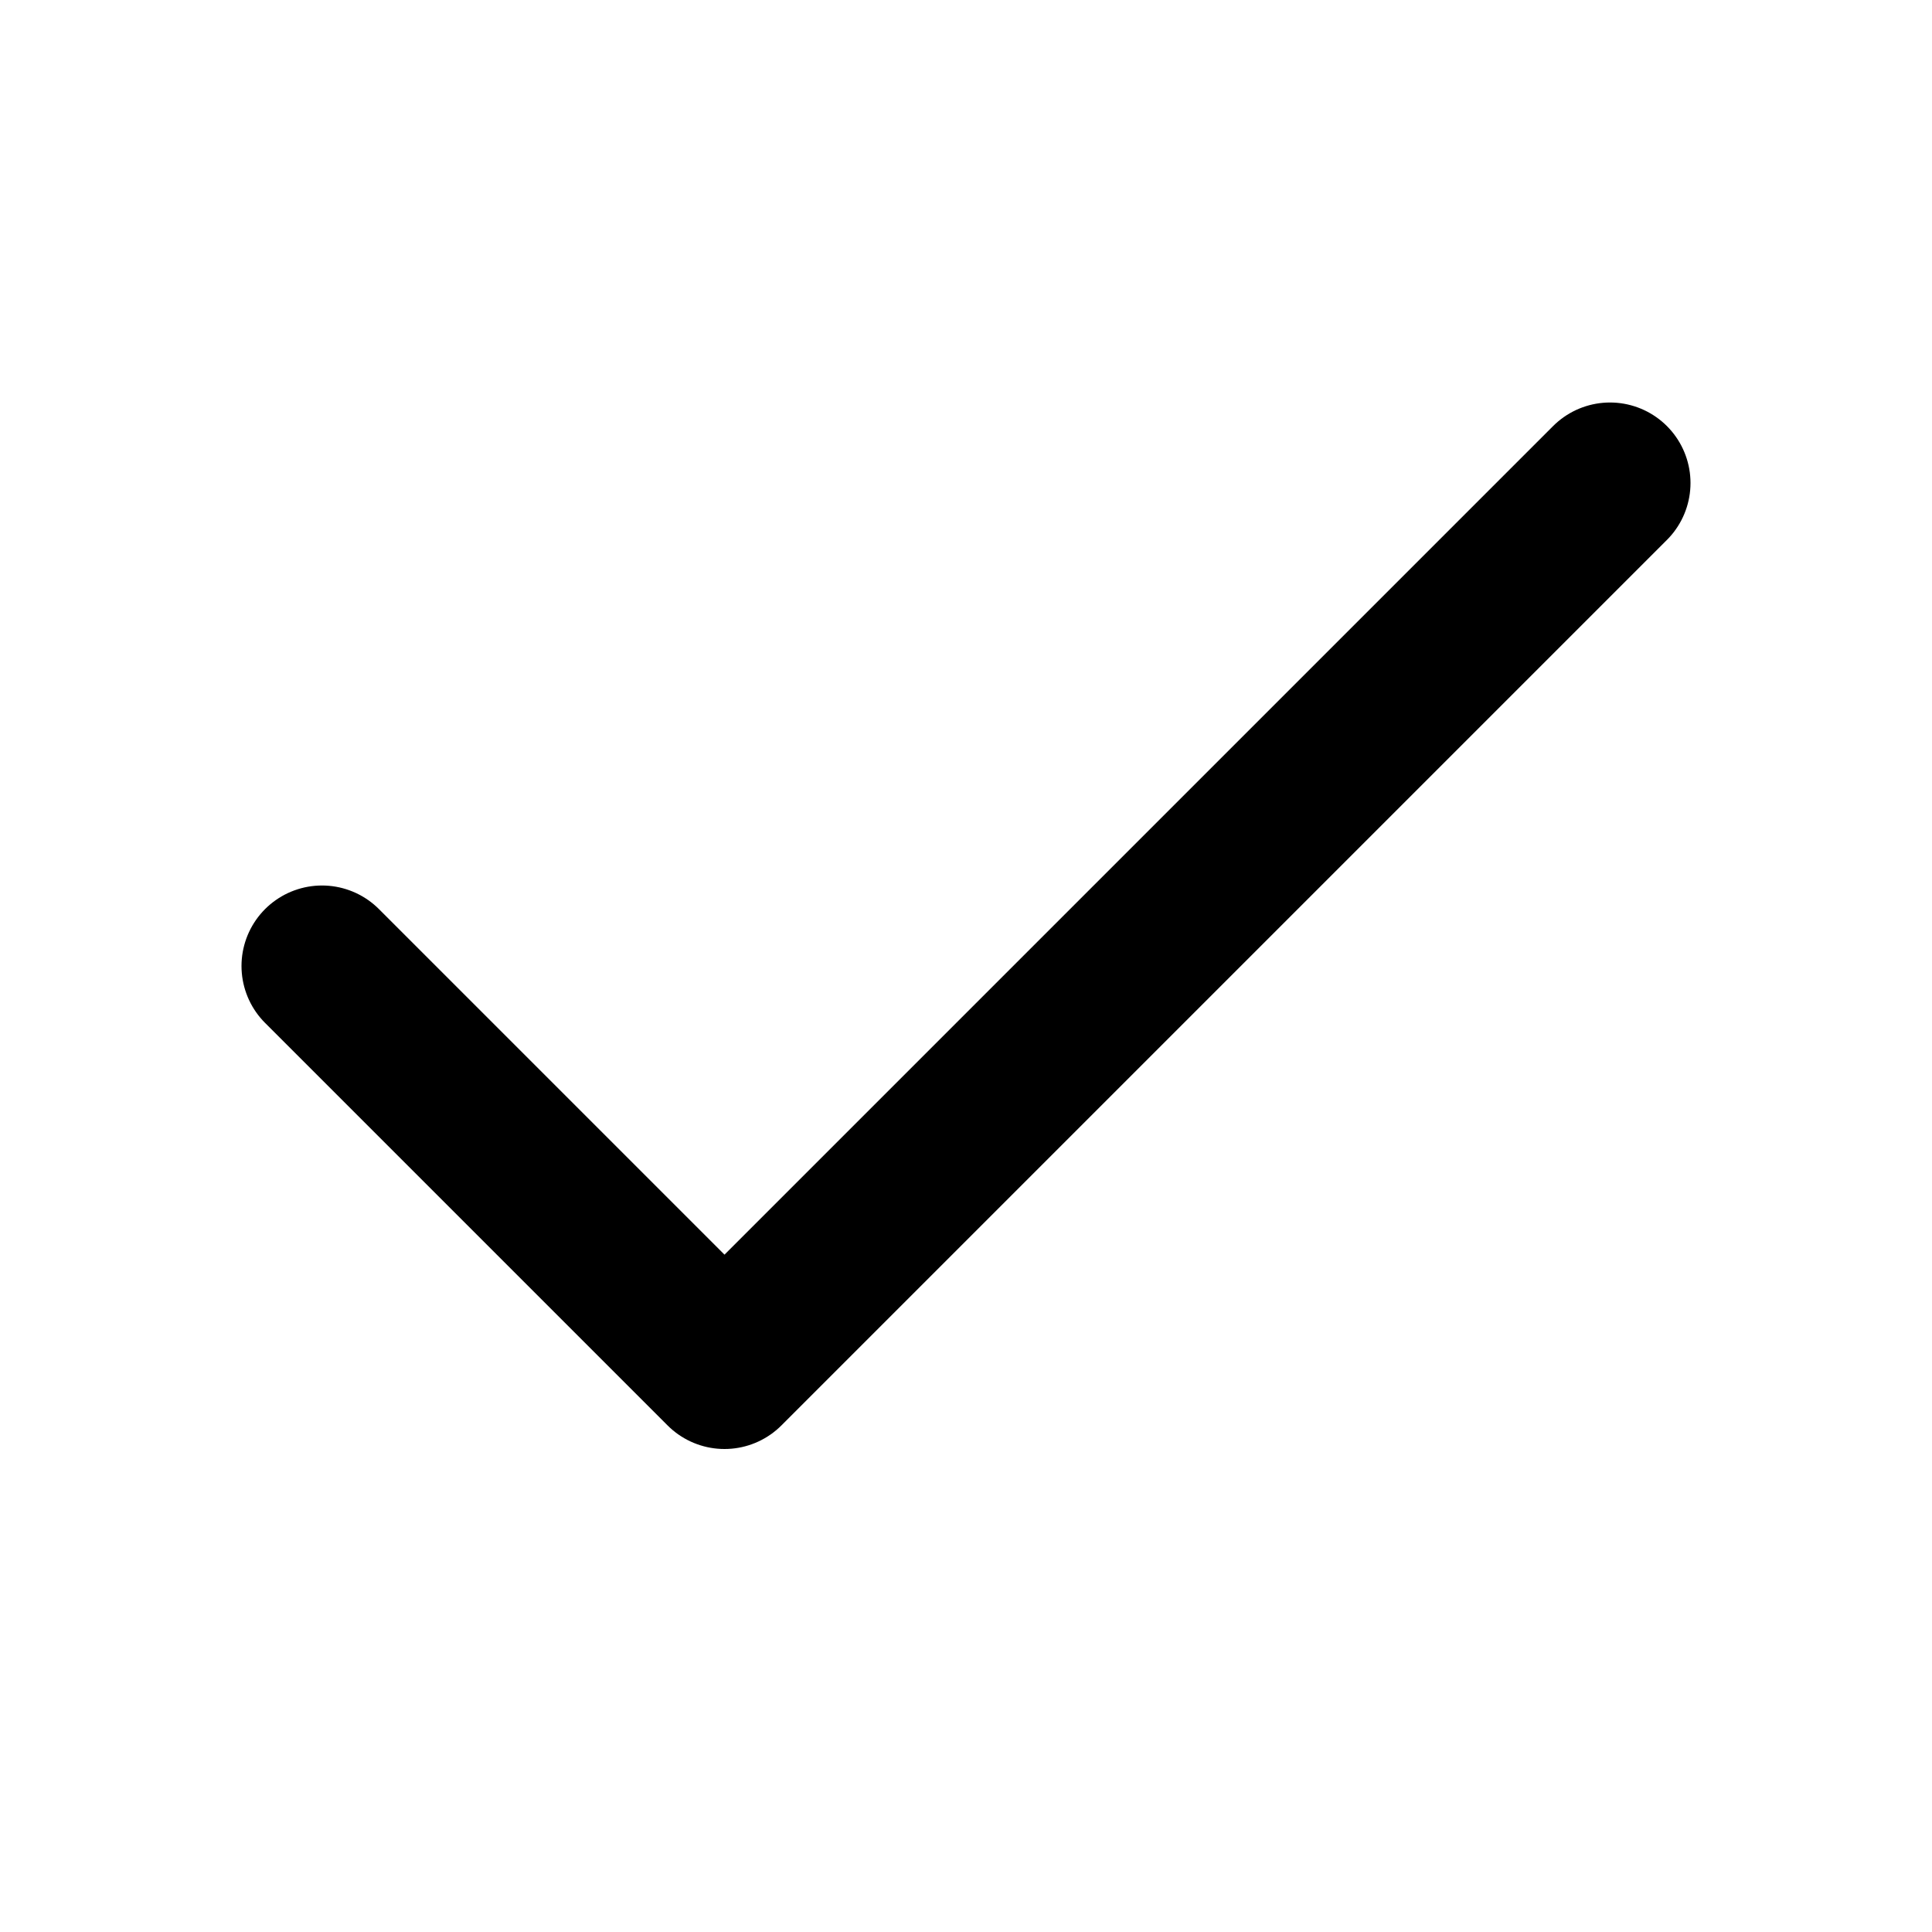
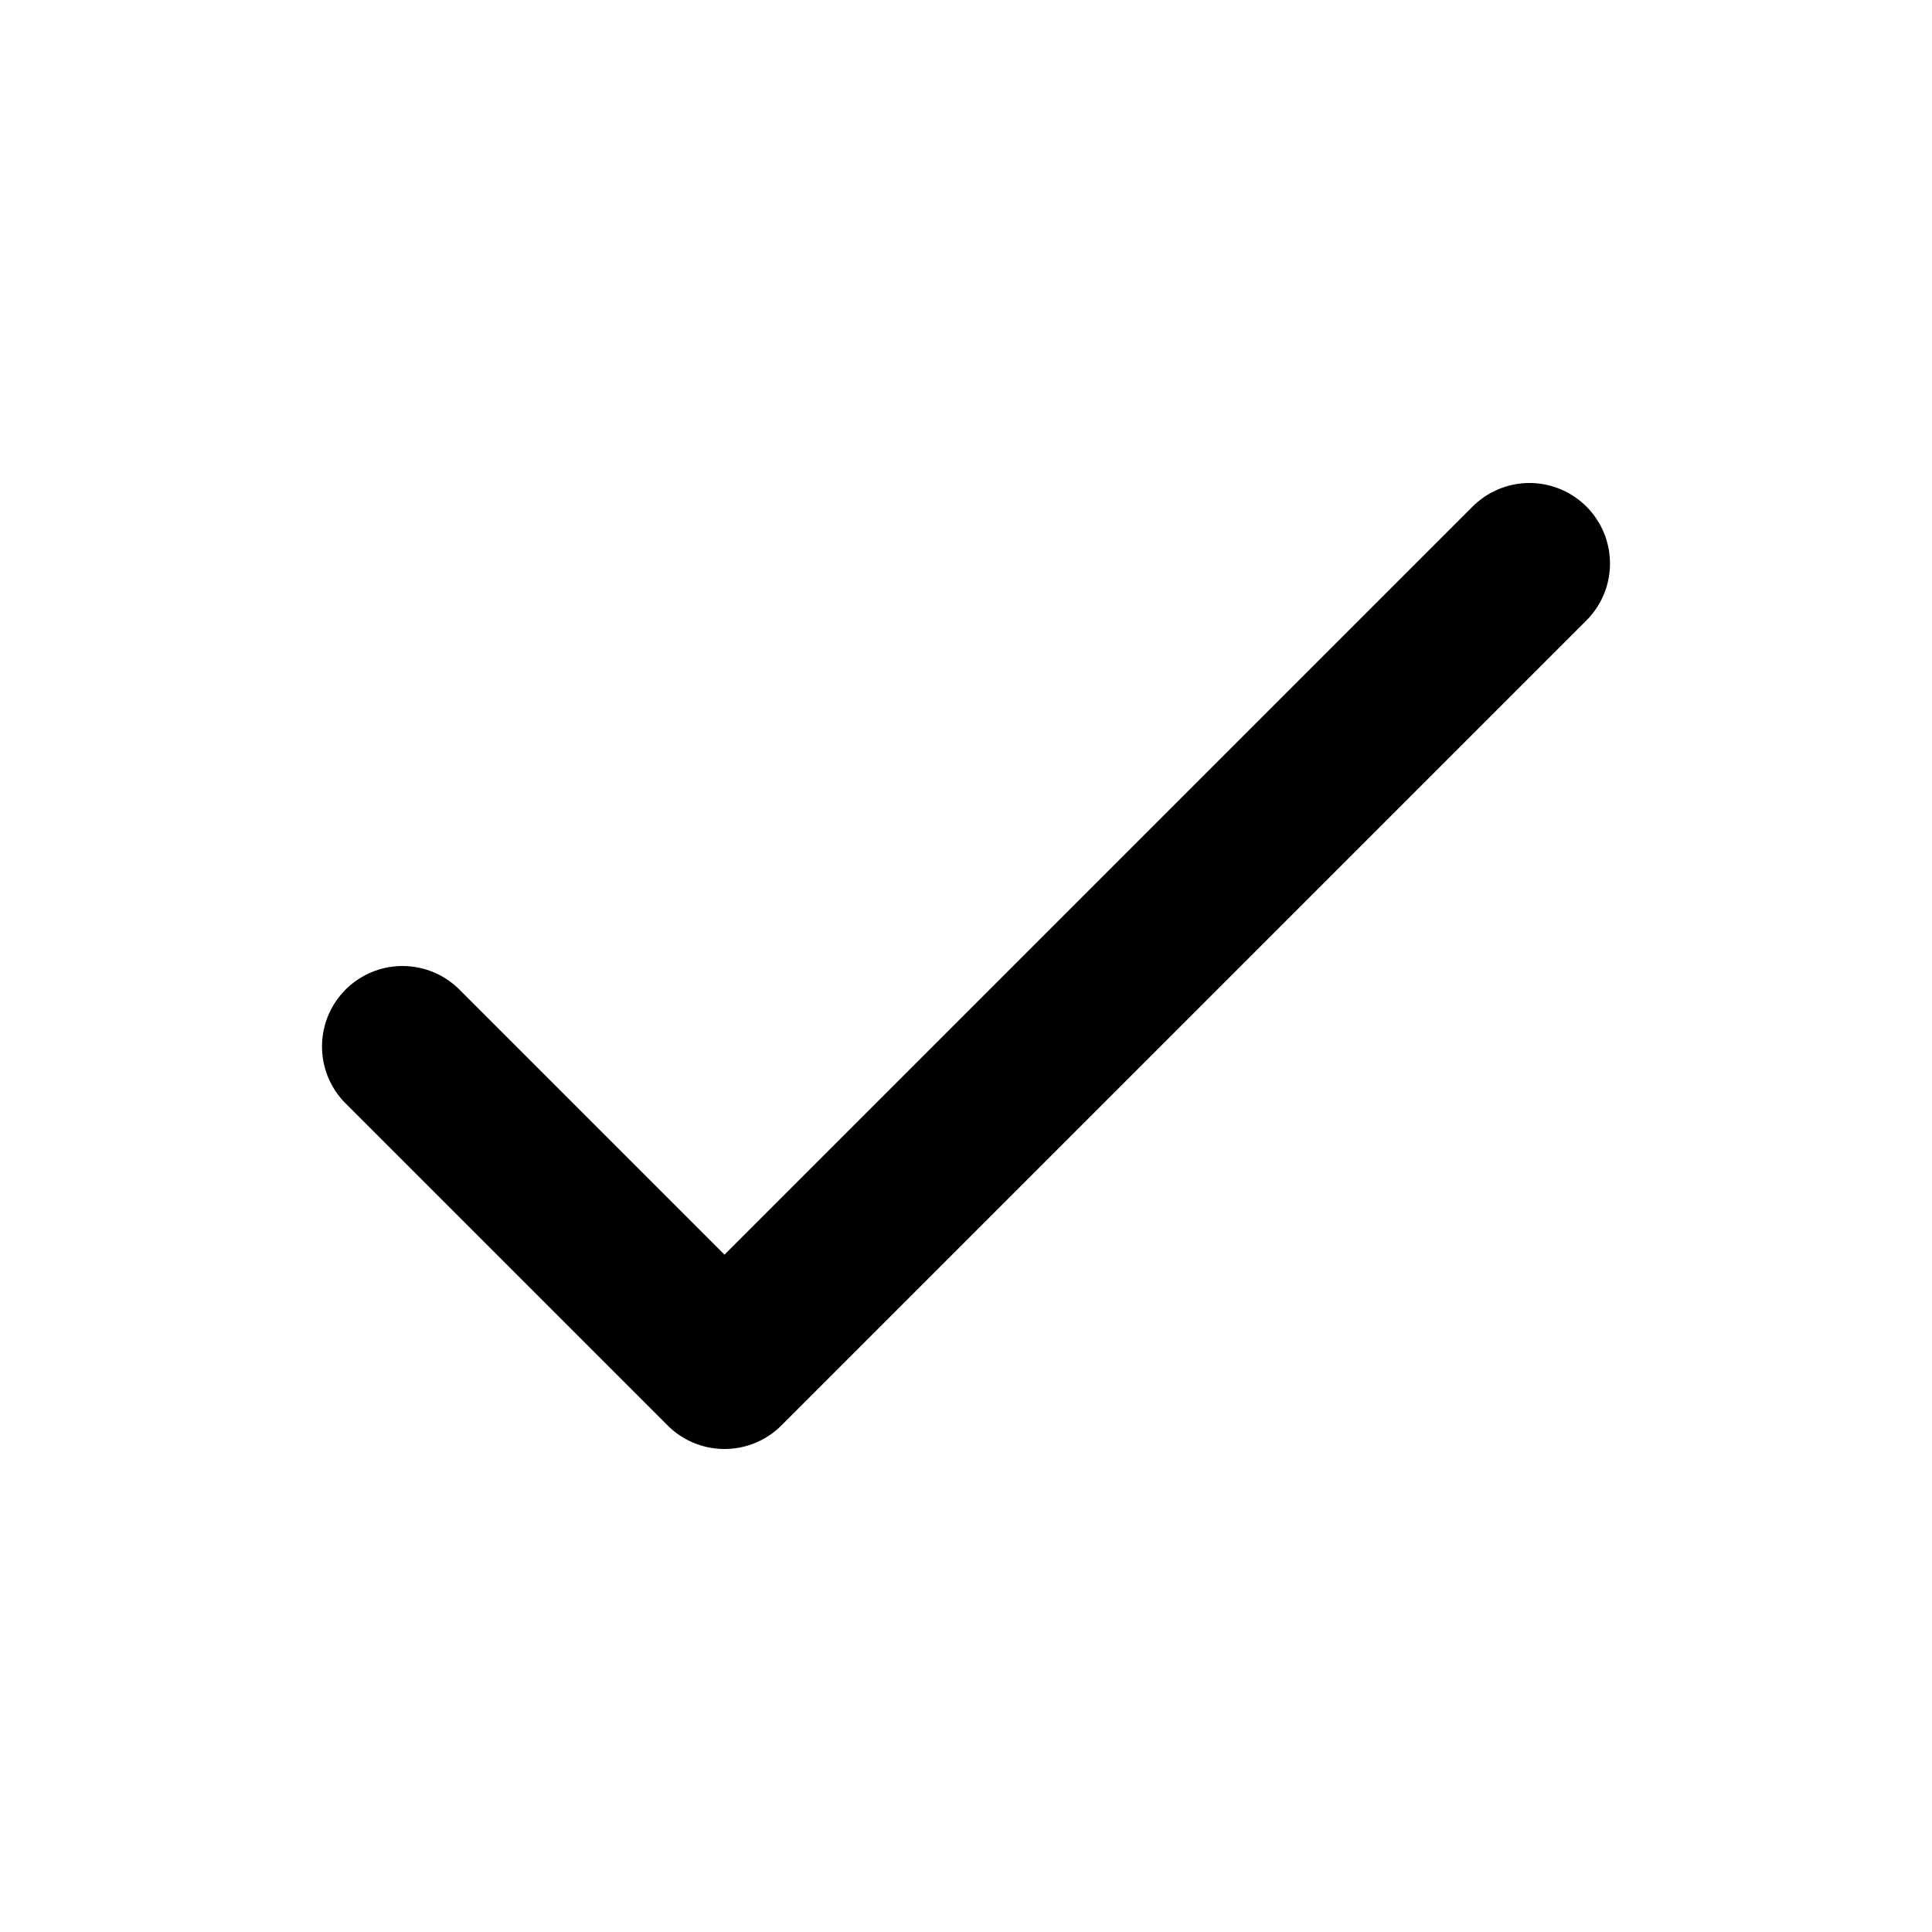
- <svg xmlns="http://www.w3.org/2000/svg" class="lucide lucide-check" width="24" height="24" viewBox="0 0 24 24" fill="none" stroke="currentColor" stroke-width="2" stroke-linecap="round" stroke-linejoin="round">
-   <path d="M20 6 9 17l-5-5" />
+ <svg xmlns="http://www.w3.org/2000/svg" width="24" height="24" viewBox="0 0 24 24">
+   <path fill="none" stroke="currentColor" stroke-linecap="round" stroke-linejoin="round" stroke-width="2" d="M5 13L9 17L19 7" />
</svg>
